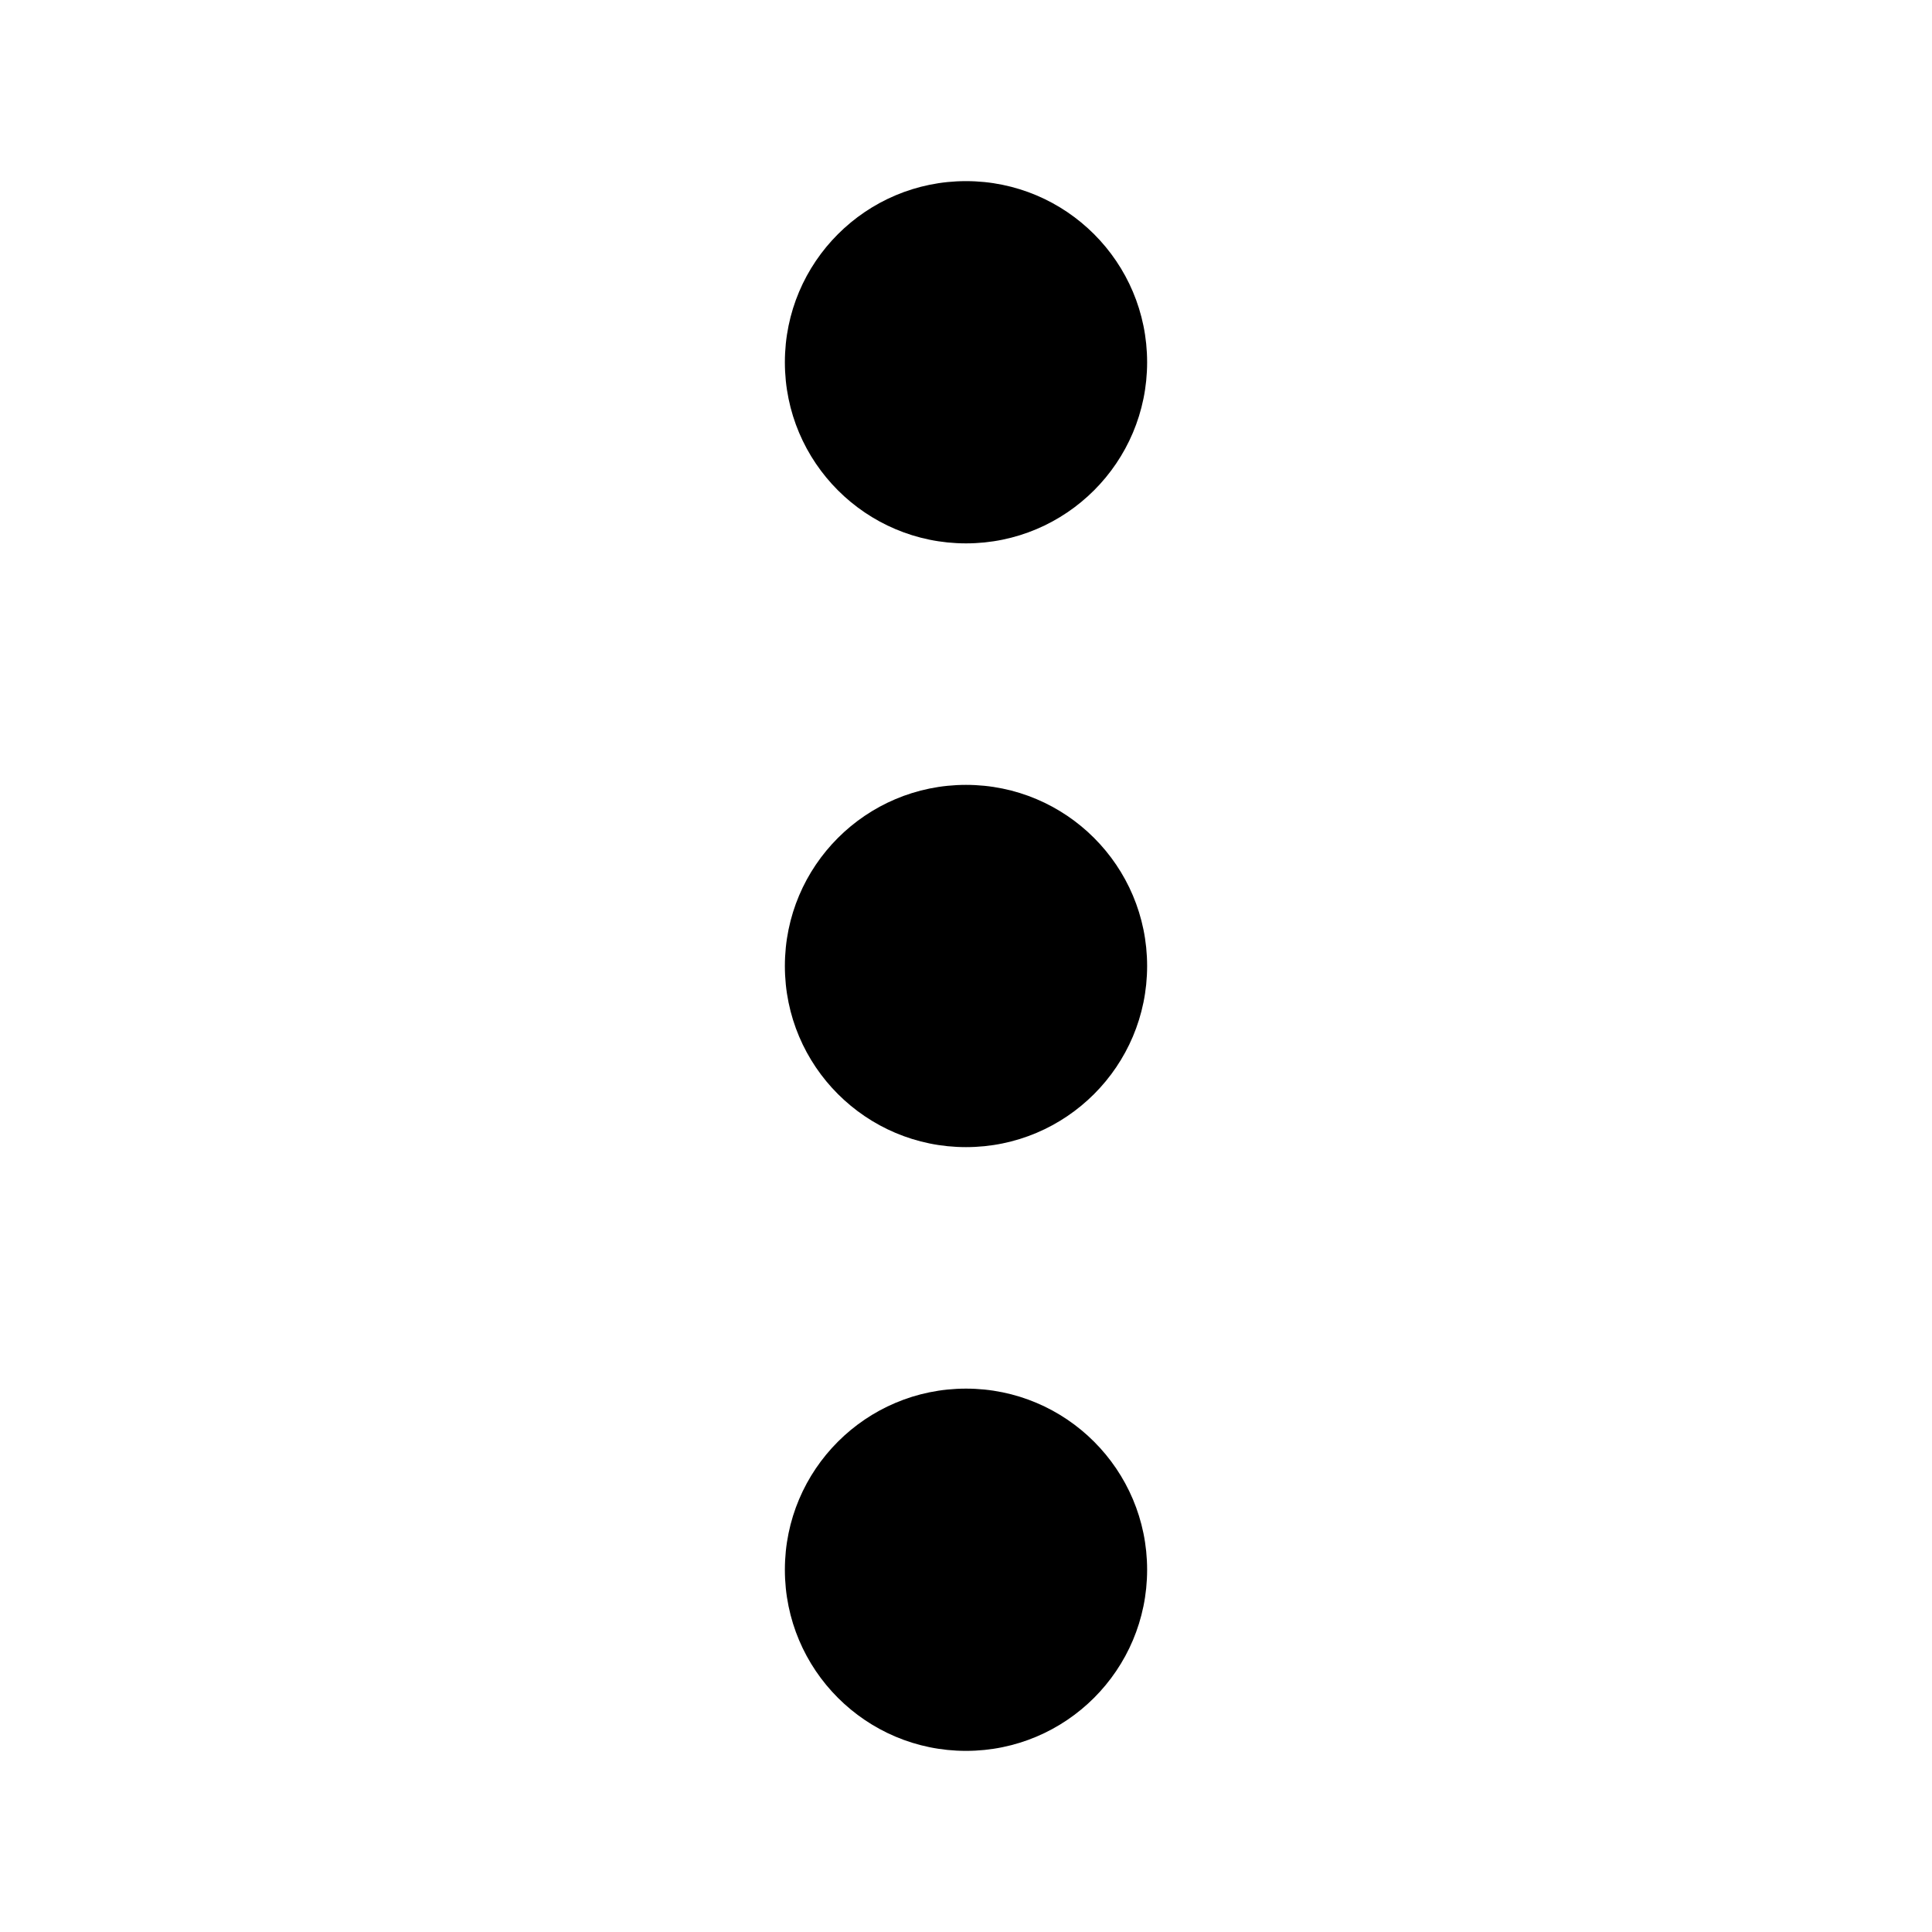
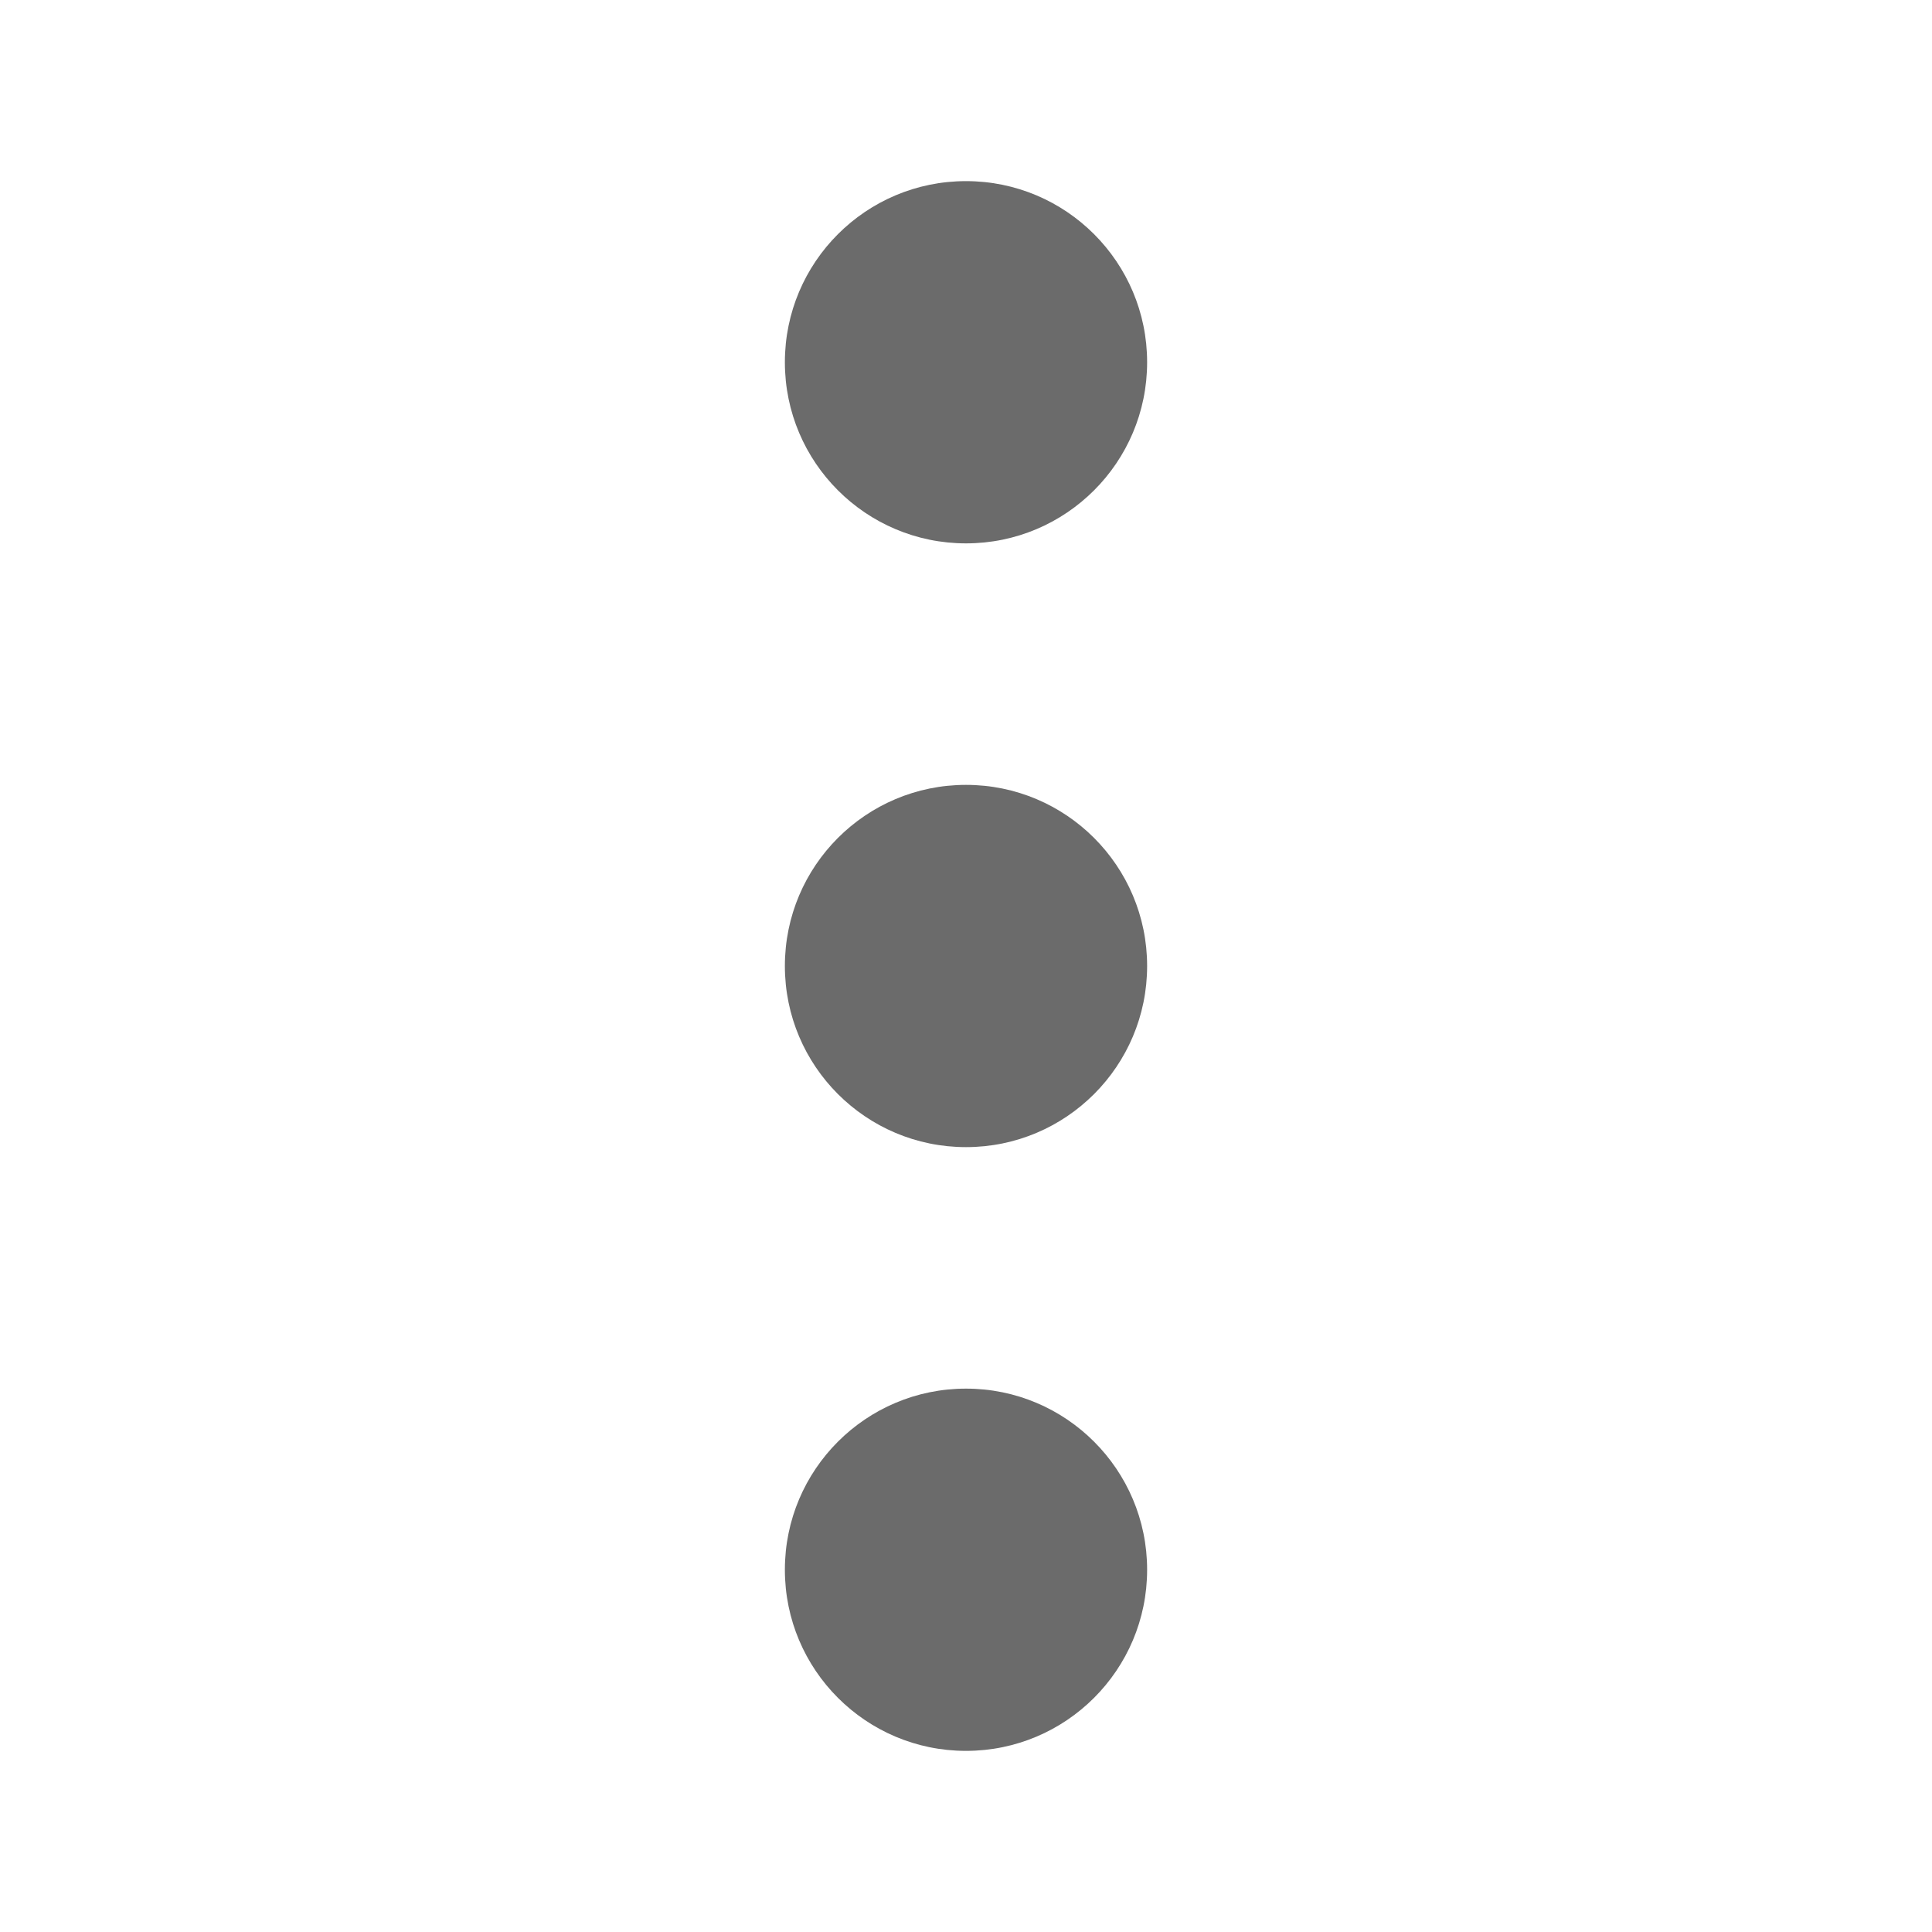
<svg xmlns="http://www.w3.org/2000/svg" width="1em" height="1em" viewBox="0 0 16 16">
-   <path fill="currentColor" d="M9.5 13a1.5 1.5 0 1 1-3 0a1.5 1.5 0 0 1 3 0m0-5a1.5 1.5 0 1 1-3 0a1.5 1.5 0 0 1 3 0m0-5a1.5 1.5 0 1 1-3 0a1.5 1.5 0 0 1 3 0" />
+   <path fill="#6b6b6b" d="M9.5 13a1.5 1.5 0 1 1-3 0a1.5 1.5 0 0 1 3 0m0-5a1.5 1.5 0 1 1-3 0a1.5 1.5 0 0 1 3 0m0-5a1.5 1.5 0 1 1-3 0a1.5 1.5 0 0 1 3 0" />
</svg>
